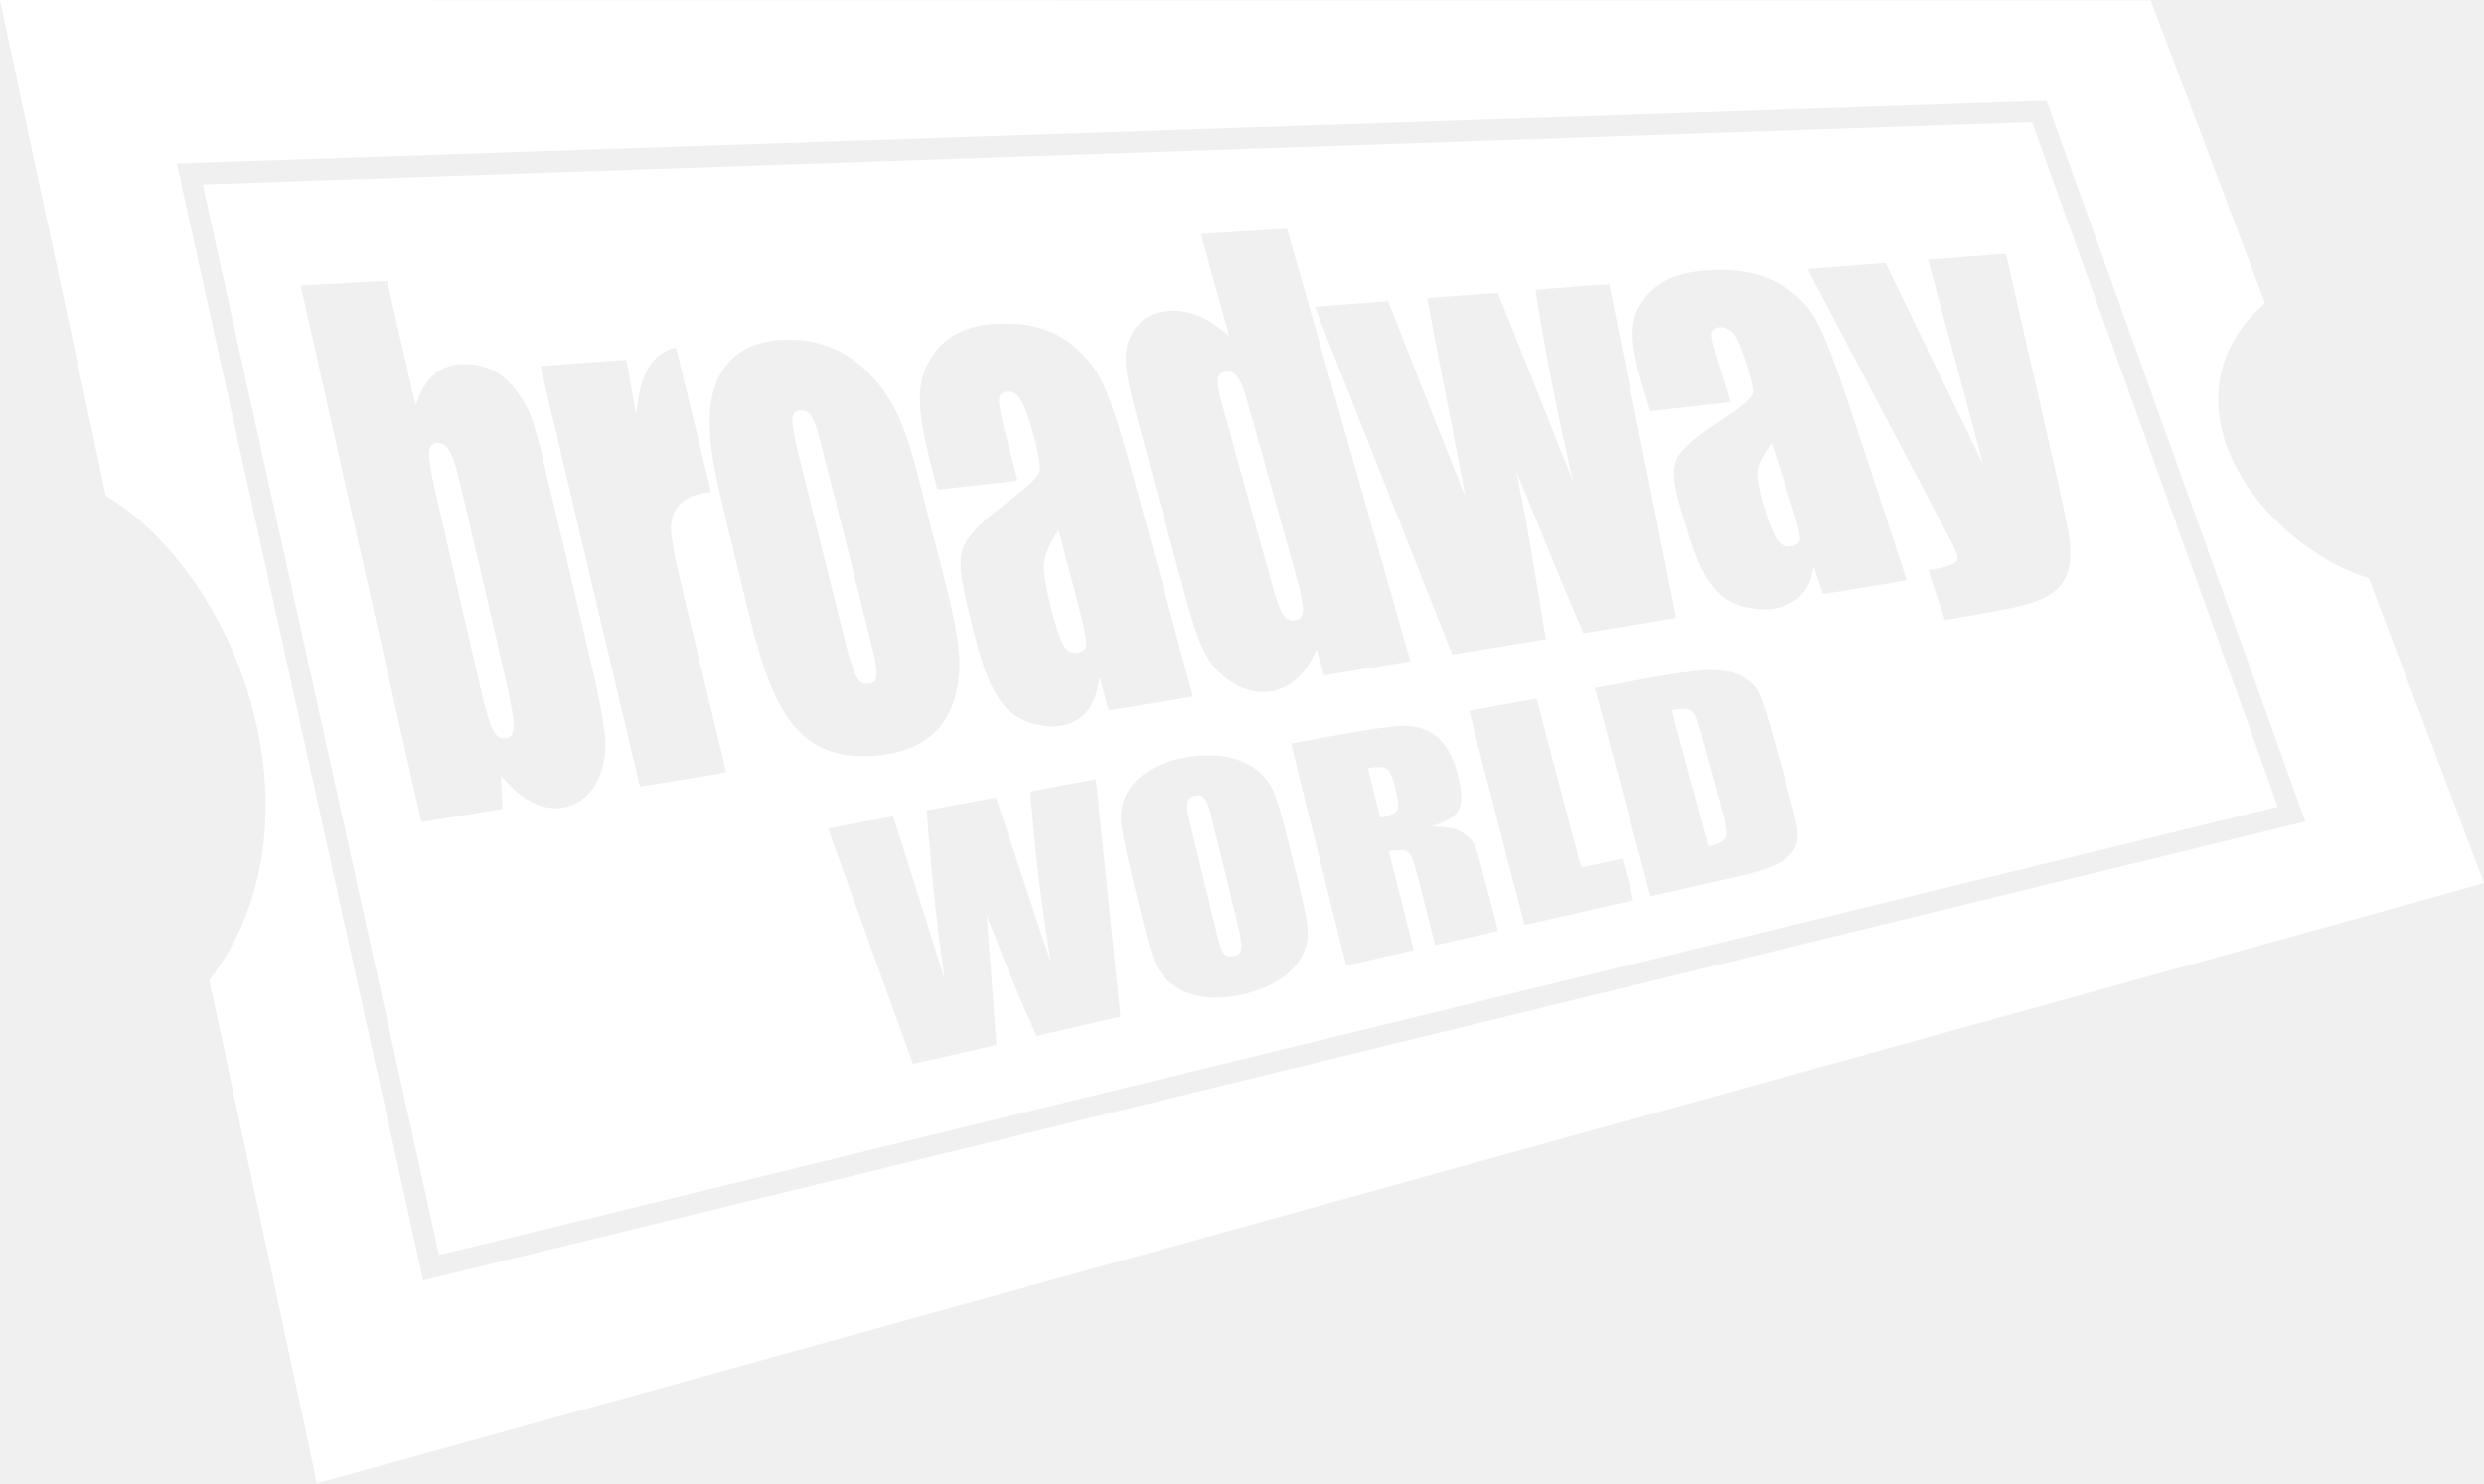
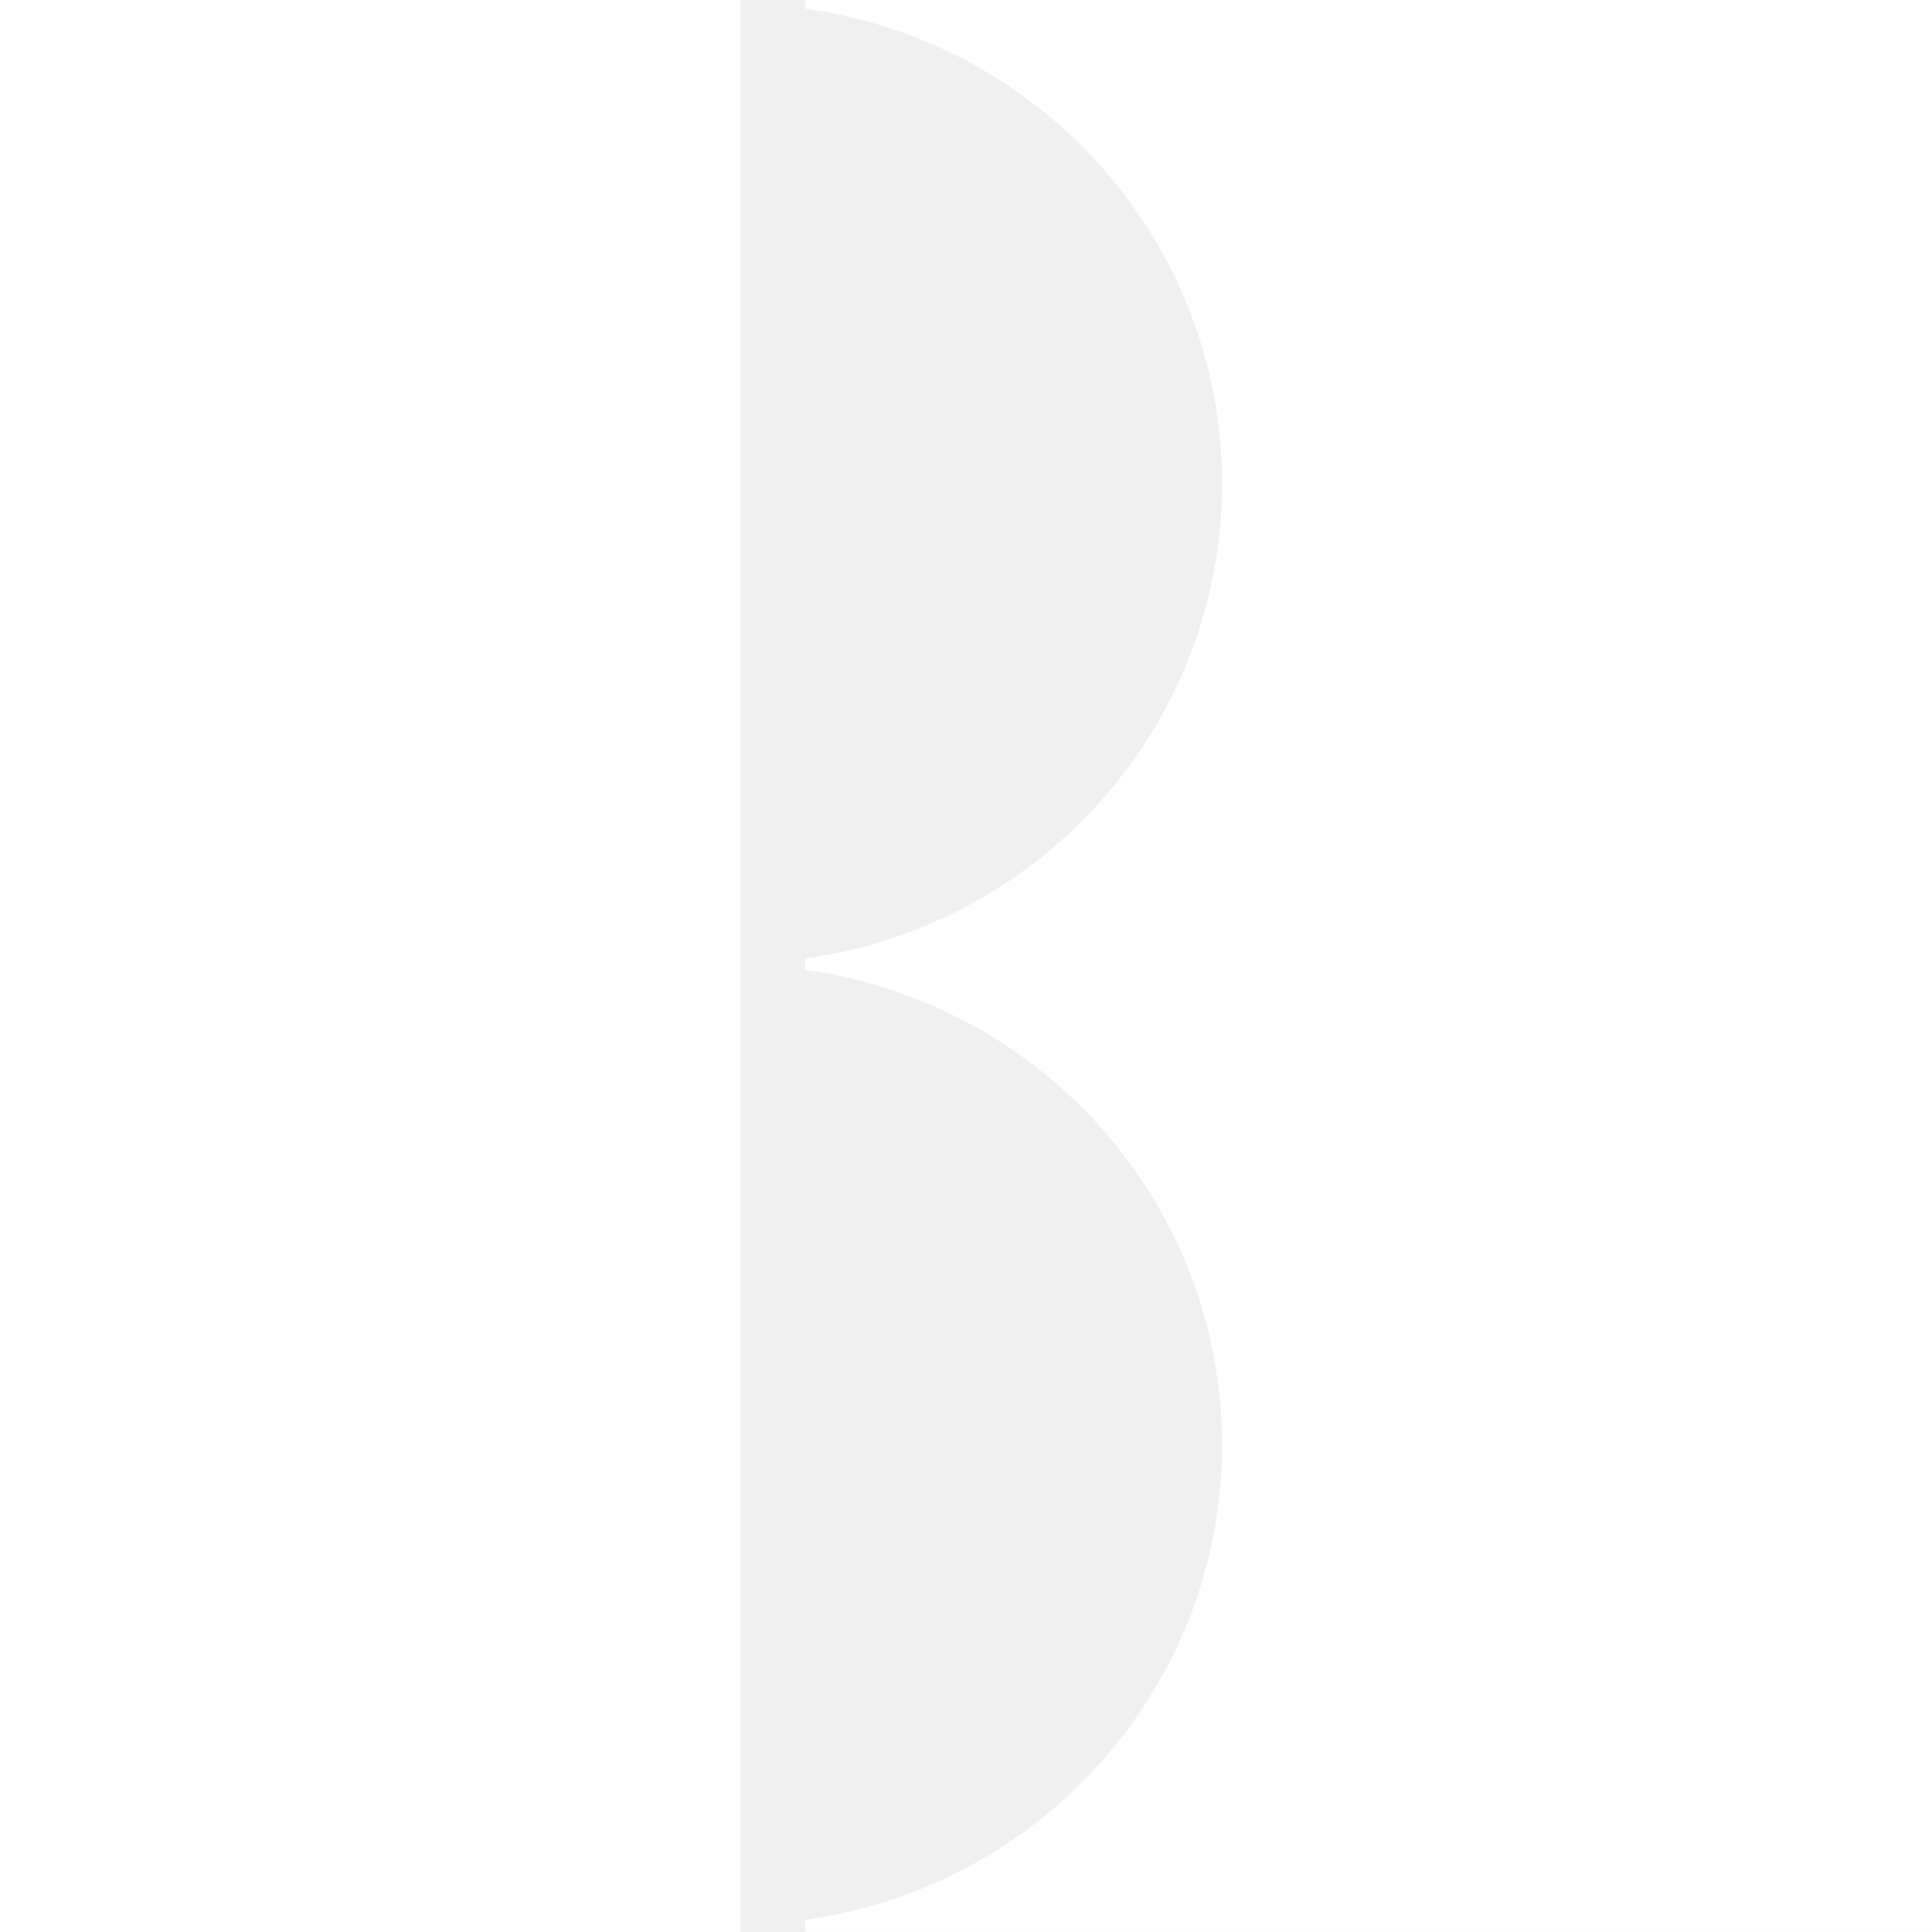
- <svg xmlns="http://www.w3.org/2000/svg" id="svg" version="1.1" width="400.016" height="238.921" viewBox="0 0 400.016 238.921">
-   <defs id="defs242" />
-   <g id="svgg" style="fill:#ffffff" transform="translate(0.015,0.016)">
-     <path id="path0" d="m 0.013,0.148 c 0.026,0.158 16.948,79.387 17.002,79.609 0.017,0.066 0.14,0.176 0.322,0.285 9.57,5.745 18.318,17.88 22.467,31.168 5.383,17.238 3.357,33.923 -5.579,45.948 l -0.536,0.72 8.651,40.502 c 4.757,22.276 8.66,40.512 8.673,40.525 0.013,0.013 7.294,-1.991 16.182,-4.451 8.887,-2.461 69.093,-19.134 133.791,-37.051 64.698,-17.917 135.944,-37.647 158.324,-43.844 22.379,-6.198 40.69,-11.29 40.691,-11.317 0,-0.026 -4.173,-11.095 -9.274,-24.597 l -9.274,-24.548 -0.258,-0.076 c -6.356,-1.859 -13.678,-7.156 -18.19,-13.16 -8.216,-10.932 -7.702,-22.563 1.358,-30.719 l 0.374,-0.336 -9.202,-24.379 -9.202,-24.379 H 256.312 C 206.8,0.048 128.871,0.034 83.137,0.016 L -0.015,-0.016 0.013,0.148 m 329.638,16.318 c 0.465,1.253 41.582,115.852 41.57,115.861 -0.009,0.006 -14.738,3.601 -32.732,7.988 -17.993,4.386 -33.365,8.135 -34.159,8.329 -1.412,0.346 -50.198,12.247 -56.194,13.709 -4.401,1.072 -10.774,2.626 -11.667,2.845 -0.596,0.145 -1.521,0.371 -2.057,0.501 -0.536,0.131 -1.418,0.346 -1.961,0.479 -0.542,0.132 -1.435,0.35 -1.984,0.484 -1.305,0.318 -2.707,0.66 -3.945,0.962 -0.55,0.134 -1.388,0.338 -1.865,0.454 -0.476,0.116 -8.378,2.043 -17.561,4.282 -16.469,4.017 -18.017,4.394 -19.725,4.811 -1.027,0.25 -1.422,0.346 -7.578,1.846 -2.606,0.635 -5.096,1.241 -5.533,1.348 -0.879,0.213 -26.461,6.452 -29.131,7.104 -23.07,5.632 -76.982,18.772 -76.991,18.765 C 68.132,206.228 59.585,167.492 49.144,120.155 38.704,72.818 29.777,32.344 29.306,30.214 c -0.471,-2.13 -0.85,-3.881 -0.842,-3.891 0.007,-0.009 1.86,-0.079 4.117,-0.155 2.257,-0.076 17.018,-0.572 32.803,-1.101 15.784,-0.53 71.955,-2.414 124.825,-4.187 52.87,-1.773 101.962,-3.42 109.093,-3.659 7.132,-0.239 16.647,-0.561 21.145,-0.715 4.499,-0.154 8.389,-0.283 8.645,-0.286 l 0.466,-0.006 0.093,0.252 m -6.654,3.338 c -1.746,0.062 -11.77,0.406 -22.275,0.763 -20.829,0.709 -198.348,6.746 -229.204,7.796 -35.441,1.205 -38.867,1.322 -38.882,1.338 -0.009,0.008 0.698,3.25 1.571,7.204 21.55,97.661 36.466,165.225 36.479,165.238 0.01,0.01 7.02,-1.69 15.58,-3.777 26.934,-6.568 63.585,-15.505 67.09,-16.36 1.852,-0.452 3.714,-0.906 4.137,-1.009 0.424,-0.103 4.765,-1.161 9.647,-2.352 4.882,-1.19 9.234,-2.251 9.67,-2.358 0.437,-0.106 2.71,-0.661 5.052,-1.233 3.965,-0.969 4.899,-1.197 6.976,-1.702 0.91,-0.221 3.34,-0.814 5.34,-1.303 0.755,-0.185 1.87,-0.456 2.478,-0.604 0.609,-0.148 4.614,-1.125 8.901,-2.17 4.287,-1.046 8.281,-2.02 8.876,-2.165 2.862,-0.697 2.999,-0.731 6.664,-1.624 1.032,-0.252 2.331,-0.568 2.887,-0.704 0.555,-0.136 3.673,-0.896 6.928,-1.69 7.789,-1.899 7.754,-1.891 8.756,-2.135 0.476,-0.116 2.652,-0.646 4.835,-1.179 2.183,-0.533 4.402,-1.074 4.932,-1.203 0.529,-0.129 1.449,-0.353 2.044,-0.498 0.596,-0.145 3.183,-0.776 5.75,-1.401 2.567,-0.626 11.237,-2.74 19.268,-4.697 8.032,-1.958 17.525,-4.272 21.097,-5.143 13.38,-3.261 23.345,-5.69 25.139,-6.129 1.019,-0.249 11.335,-2.763 22.925,-5.588 11.59,-2.824 21.09,-5.15 21.112,-5.169 0.021,-0.019 -1.582,-4.547 -3.562,-10.061 -1.98,-5.514 -10.885,-30.317 -19.788,-55.118 l -16.189,-45.092 -0.529,0.006 c -0.291,0.003 -1.958,0.056 -3.705,0.119 M 210.072,46.777 c 1.555,5.457 6.027,21.127 9.937,34.82 3.91,13.694 7.106,24.903 7.103,24.909 -0.006,0.01 -10.266,1.69 -12.005,1.966 -0.41,0.065 -1.003,0.162 -1.317,0.215 -0.314,0.054 -0.577,0.091 -0.583,0.083 -0.007,-0.007 -0.267,-0.923 -0.578,-2.034 -0.311,-1.112 -0.58,-2.049 -0.598,-2.083 -0.02,-0.038 -0.125,0.145 -0.264,0.457 -2.951,6.65 -9.186,8.313 -14.636,3.903 -2.654,-2.147 -4.116,-5.104 -6.076,-12.285 -3.616,-13.246 -8.493,-31.387 -8.828,-32.836 -1.223,-5.283 -1.266,-7.456 -0.192,-9.716 1.22,-2.565 3.2,-3.887 6.145,-4.103 3.18,-0.233 6.237,1.01 9.547,3.883 0.255,0.221 0.552,1.372 -2.084,-8.061 -1.259,-4.502 -2.274,-8.2 -2.257,-8.217 0.031,-0.031 12.828,-0.808 13.495,-0.819 l 0.362,-0.005 2.829,9.923 m 112.949,-5.855 c 0,0.048 0.597,2.661 4.288,18.785 5.86,25.594 6.081,26.665 6.079,29.372 -0.005,4.24 -1.839,6.594 -6.253,8.026 -1.674,0.543 -2.95,0.821 -7.433,1.624 -1.919,0.343 -4.156,0.744 -4.972,0.89 -0.816,0.146 -1.506,0.259 -1.532,0.25 -0.054,-0.018 -2.691,-7.976 -2.66,-8.026 0.011,-0.019 0.134,-0.048 0.274,-0.066 2.053,-0.268 3.872,-0.848 4.206,-1.341 0.458,-0.674 0.231,-1.304 -1.884,-5.233 -0.193,-0.359 -4.259,-8.077 -9.035,-17.152 -4.777,-9.075 -9.66,-18.35 -10.852,-20.613 -1.192,-2.262 -2.152,-4.118 -2.133,-4.124 0.018,-0.005 1.04,-0.087 2.271,-0.18 8.369,-0.637 9.815,-0.749 10.021,-0.773 l 0.231,-0.027 0.566,1.169 c 0.311,0.643 3.844,7.949 7.852,16.235 4.007,8.287 7.292,15.061 7.299,15.054 0.007,-0.007 -0.714,-2.706 -1.603,-5.998 -1.559,-5.776 -6.836,-25.338 -7.133,-26.444 l -0.146,-0.541 0.129,-0.002 c 0.07,-0.002 2.748,-0.205 5.949,-0.452 5.636,-0.435 6.471,-0.491 6.471,-0.433 m -44.767,2.573 c 4.47,0.241 7.788,1.46 10.807,3.97 3.161,2.627 4.487,5.321 8.662,17.606 1.079,3.175 9.334,28.369 9.305,28.399 -0.014,0.014 -2.446,0.42 -5.403,0.904 -2.958,0.483 -5.638,0.924 -5.955,0.978 -1.212,0.209 -2.117,0.337 -2.147,0.304 -0.018,-0.019 -0.353,-1.023 -0.745,-2.232 -0.392,-1.209 -0.727,-2.189 -0.745,-2.178 -0.018,0.011 -0.047,0.145 -0.065,0.298 -0.524,4.428 -4.152,7.064 -9.028,6.56 -5.6,-0.578 -8.379,-3.542 -10.911,-11.634 -2.19,-7 -2.513,-8.393 -2.444,-10.526 0.054,-1.674 0.456,-2.509 1.91,-3.967 1.282,-1.285 2.584,-2.268 6.013,-4.54 3.208,-2.125 4.704,-3.46 4.754,-4.241 0.095,-1.488 -1.874,-7.596 -2.969,-9.207 -0.88,-1.296 -2.536,-1.713 -3.396,-0.854 -0.618,0.618 -0.497,1.184 1.86,8.703 0.504,1.609 0.909,2.932 0.899,2.94 -0.01,0.009 -2.312,0.269 -5.117,0.579 -2.805,0.31 -5.533,0.613 -6.062,0.674 -0.53,0.06 -1.137,0.124 -1.35,0.14 l -0.386,0.031 -0.198,-0.638 c -0.108,-0.35 -0.385,-1.244 -0.615,-1.984 -2.437,-7.857 -2.644,-11.444 -0.831,-14.451 2.263,-3.754 5.938,-5.472 12.088,-5.652 0.238,-0.007 0.595,-0.017 0.794,-0.022 0.198,-0.005 0.772,0.013 1.275,0.04 M 62.738,47.053 c 1.331,5.876 4.163,18.186 4.184,18.186 0.014,0 0.134,-0.297 0.266,-0.66 1.479,-4.054 3.923,-5.956 7.65,-5.951 4.071,0.006 7.147,1.997 9.57,6.197 1.044,1.811 1.495,3.097 2.579,7.366 0.6,2.359 7.54,31.732 8.76,37.07 0.814,3.566 1.314,6.32 1.638,9.021 0.582,4.861 -1.332,9.43 -4.65,11.102 -3.695,1.862 -7.912,0.416 -11.696,-4.008 -0.204,-0.238 -0.378,-0.424 -0.388,-0.414 -0.01,0.01 0.048,1.204 0.128,2.654 0.081,1.45 0.136,2.647 0.122,2.661 -0.013,0.013 -2.314,0.398 -5.113,0.854 -2.798,0.456 -5.723,0.933 -6.499,1.06 -1.029,0.169 -1.419,0.216 -1.444,0.176 -0.019,-0.031 -0.754,-3.256 -1.633,-7.166 -0.88,-3.911 -5.245,-23.327 -9.702,-43.147 -4.456,-19.819 -8.097,-36.04 -8.092,-36.045 0.068,-0.068 13.868,-0.801 13.898,-0.738 0.019,0.041 0.209,0.843 0.422,1.782 m 196.391,-1.279 c 0,0.037 1.982,9.914 6.424,32.013 2.401,11.942 4.35,21.727 4.333,21.744 -0.017,0.017 -2.797,0.481 -6.176,1.031 -3.379,0.549 -6.729,1.095 -7.443,1.214 -0.715,0.119 -1.312,0.2 -1.327,0.182 -0.063,-0.075 -4.904,-11.599 -4.904,-11.673 0,-0.011 -0.754,-1.857 -1.676,-4.102 -0.922,-2.244 -2.237,-5.459 -2.923,-7.143 -0.685,-1.684 -1.253,-3.056 -1.26,-3.049 -0.008,0.007 0.159,0.844 0.37,1.859 0.469,2.259 1.002,5.019 1.418,7.356 0.389,2.181 2.971,17.714 2.949,17.737 -0.009,0.009 -2.808,0.471 -6.219,1.028 -3.411,0.556 -6.794,1.11 -7.517,1.231 -0.723,0.12 -1.322,0.212 -1.331,0.203 -0.008,-0.009 -0.528,-1.316 -1.154,-2.903 -1.164,-2.95 -10.843,-27.432 -17.358,-43.902 -1.994,-5.041 -3.602,-9.171 -3.574,-9.177 0.156,-0.036 11.728,-0.932 11.75,-0.91 0.012,0.012 0.282,0.689 0.602,1.506 2.945,7.535 11.844,30.085 11.864,30.065 0.016,-0.015 -1.775,-9.349 -2.418,-12.607 -1.149,-5.818 -3.784,-19.424 -3.765,-19.442 0.043,-0.043 11.359,-0.888 11.392,-0.851 0.019,0.021 0.342,0.817 0.718,1.77 1.718,4.345 11.512,28.917 11.535,28.939 0.014,0.013 0.012,-0.02 -0.004,-0.072 -0.734,-2.414 -3.18,-13.85 -4.405,-20.592 -0.601,-3.309 -1.805,-10.506 -1.764,-10.548 0.038,-0.04 11.863,-0.943 11.863,-0.907 m -94.443,6.472 c 3.907,0.533 6.786,1.96 9.553,4.736 3.172,3.182 4.427,6.185 8.2,19.612 0.929,3.306 9.623,35.441 9.622,35.567 0,0.042 -1.607,0.322 -5.376,0.939 -2.957,0.484 -5.625,0.92 -5.93,0.971 -1.291,0.213 -2.216,0.352 -2.231,0.334 -0.009,-0.011 -0.338,-1.226 -0.73,-2.701 -0.392,-1.475 -0.719,-2.676 -0.726,-2.669 -0.007,0.007 -0.047,0.251 -0.09,0.541 -0.332,2.271 -1.128,4.149 -2.276,5.37 -2.516,2.674 -7.494,2.767 -11.363,0.212 -2.388,-1.578 -4.338,-5.164 -5.844,-10.749 -3.1,-11.504 -3.455,-14.597 -1.966,-17.129 0.928,-1.579 2.84,-3.455 5.855,-5.747 4.345,-3.303 5.92,-4.823 6.045,-5.832 0.21,-1.697 -1.768,-9.142 -2.977,-11.203 -0.768,-1.309 -2.098,-1.804 -3.079,-1.145 -0.936,0.629 -0.778,1.65 1.72,11.124 0.422,1.6 0.759,2.918 0.749,2.928 -0.01,0.01 -0.771,0.102 -1.692,0.204 -4.552,0.504 -8.753,0.972 -9.66,1.075 -0.958,0.108 -1.564,0.165 -1.564,0.146 0,-0.004 -0.258,-0.991 -0.573,-2.193 -2.636,-10.044 -2.878,-14.13 -1.059,-17.872 1.965,-4.044 5.436,-6.192 10.677,-6.608 1.014,-0.081 3.863,-0.027 4.715,0.089 m -35.346,2.571 c 5.571,0.748 9.942,3.621 13.444,8.835 1.893,2.818 3.169,5.994 4.677,11.643 0.313,1.169 4.842,18.876 5.083,19.87 1.594,6.57 2.124,10.267 1.898,13.23 -0.592,7.758 -4.61,12.123 -12.128,13.176 -1.453,0.204 -1.738,0.223 -3.392,0.222 -8.387,-0.004 -13.138,-4.764 -16.672,-16.703 -0.801,-2.705 -1.013,-3.535 -3.649,-14.303 -3.551,-14.5 -4.038,-16.946 -4.293,-21.547 -0.47,-8.493 3.297,-13.63 10.59,-14.439 0.251,-0.028 0.533,-0.059 0.625,-0.069 0.447,-0.051 3.279,0.013 3.817,0.085 m -20.128,2.616 c 0.192,0.787 0.413,1.702 0.491,2.033 0.078,0.331 1.191,4.909 2.473,10.173 1.583,6.506 2.313,9.582 2.277,9.604 -0.03,0.018 -0.197,0.047 -0.373,0.065 -4.437,0.454 -6.498,2.888 -5.951,7.028 0.392,2.978 0.779,4.683 5.552,24.513 1.774,7.37 3.232,13.441 3.24,13.491 0.013,0.086 -0.36,0.153 -5.519,0.995 -3.043,0.496 -6.165,1.006 -6.938,1.132 -0.773,0.126 -1.419,0.216 -1.436,0.2 -0.016,-0.016 -3.547,-14.921 -7.846,-33.122 -4.299,-18.201 -7.895,-33.422 -7.991,-33.825 -0.097,-0.403 -0.166,-0.741 -0.154,-0.751 0.075,-0.065 13.805,-1.066 13.805,-1.007 0,0.035 0.151,0.87 1.066,5.882 0.576,3.161 0.538,3.021 0.613,2.261 0.517,-5.28 2.173,-8.514 4.966,-9.701 0.347,-0.147 1.158,-0.392 1.323,-0.4 0.031,-10e-4 0.2,0.6 0.402,1.429 m 88.07,2.464 c -1.35,0.208 -1.526,1.171 -0.766,4.207 0.218,0.871 8.307,30.061 8.687,31.349 1.072,3.629 1.873,4.728 3.261,4.473 1.597,-0.294 1.73,-1.318 0.703,-5.435 -0.416,-1.668 -8.328,-30.001 -8.672,-31.054 -0.945,-2.893 -1.739,-3.768 -3.213,-3.54 m -68.511,6.19 c -1.537,0.388 -1.574,1.425 -0.247,6.874 0.855,3.508 7.742,31.12 7.975,31.97 1.136,4.153 1.777,5.226 3.121,5.218 1.636,-0.01 1.881,-1.123 1.062,-4.833 -0.505,-2.289 -8.303,-33.303 -8.837,-35.145 -0.802,-2.768 -1.321,-3.703 -2.225,-4.009 -0.188,-0.064 -0.71,-0.11 -0.849,-0.075 m -58.757,5.342 c -1.225,0.376 -1.232,1.724 -0.036,7.209 0.426,1.955 7.354,32.142 7.702,33.558 1.378,5.616 2.123,6.95 3.736,6.69 1.641,-0.265 1.693,-1.775 0.279,-8.157 -1.946,-8.786 -7.749,-33.624 -8.252,-35.325 -0.982,-3.319 -1.942,-4.432 -3.429,-3.975 m 214.888,0.489 c -1.508,2.147 -2.044,3.539 -1.911,4.964 0.263,2.821 2.239,8.941 3.322,10.288 0.731,0.908 1.971,1.141 2.947,0.552 0.985,-0.594 0.887,-1.23 -1.197,-7.76 -0.57,-1.787 -1.418,-4.444 -1.885,-5.906 -0.466,-1.462 -0.862,-2.658 -0.88,-2.658 -0.017,0 -0.196,0.234 -0.396,0.52 M 170.116,85.866 c -1.444,2.344 -2.036,3.958 -2.026,5.522 0.018,2.938 2.128,11.051 3.326,12.789 0.694,1.007 1.965,1.301 2.891,0.669 1.001,-0.684 0.904,-1.401 -1.343,-9.946 -0.48,-1.826 -1.23,-4.683 -1.666,-6.351 -0.436,-1.667 -0.809,-3.069 -0.828,-3.116 -0.027,-0.066 -0.107,0.032 -0.354,0.433 m 106.773,22.098 c 2.264,0.224 3.854,0.876 5.159,2.115 1.443,1.37 1.572,1.728 4.865,13.541 2.251,8.076 2.578,9.474 2.573,10.987 -0.01,2.639 -1.892,4.366 -6.181,5.667 -1.313,0.398 -3.243,0.862 -9.093,2.187 -2.937,0.666 -6.033,1.367 -6.88,1.56 -1.367,0.311 -1.543,0.341 -1.575,0.272 -0.039,-0.084 -0.412,-1.481 -5.016,-18.77 -1.631,-6.126 -3.18,-11.938 -3.441,-12.917 -0.261,-0.978 -0.469,-1.784 -0.464,-1.789 0.018,-0.018 8.238,-1.535 9.726,-1.794 3.214,-0.561 5.892,-0.927 7.867,-1.076 0.517,-0.038 2.003,-0.029 2.46,0.017 m -29.369,4.918 c 0.052,0.192 1.661,6.308 3.578,13.591 3.182,12.096 3.492,13.243 3.58,13.242 0.054,-0.001 1.548,-0.323 3.321,-0.717 1.835,-0.407 3.235,-0.695 3.251,-0.67 0.059,0.095 1.783,6.642 1.755,6.669 -0.015,0.016 -3.292,0.77 -7.28,1.675 -3.989,0.906 -7.923,1.799 -8.742,1.986 -0.82,0.187 -1.495,0.334 -1.501,0.329 -0.011,-0.012 -0.632,-2.403 -2.063,-7.948 -0.465,-1.799 -0.929,-3.596 -1.032,-3.993 -0.103,-0.397 -0.989,-3.829 -1.969,-7.626 -0.98,-3.797 -2.246,-8.701 -2.814,-10.897 -0.567,-2.196 -1.022,-4.002 -1.012,-4.013 0.024,-0.024 10.593,-1.967 10.732,-1.973 0.088,-0.003 0.117,0.047 0.196,0.345 m 23.034,1.335 c -0.334,0.035 -1.333,0.189 -1.352,0.209 -0.004,0.004 1.328,4.929 2.959,10.944 l 2.965,10.936 0.168,-0.031 c 1.17,-0.218 2.376,-0.84 2.605,-1.344 0.194,-0.428 0.098,-1.538 -0.272,-3.129 -0.355,-1.53 -3.89,-14.466 -4.266,-15.612 -0.575,-1.753 -1.135,-2.146 -2.807,-1.973 m -43.491,2.744 c 4.195,0.396 6.736,3.225 7.906,8.803 0.898,4.281 0.128,5.754 -3.703,7.081 l -0.739,0.256 0.697,0.034 c 2.48,0.121 3.552,0.412 4.715,1.28 1.203,0.898 1.469,1.327 2.094,3.382 0.35,1.154 3.216,12.112 3.178,12.154 -0.005,0.006 -1.578,0.368 -3.495,0.805 -1.916,0.436 -4.188,0.955 -5.048,1.152 -0.859,0.197 -1.567,0.354 -1.572,0.349 -0.009,-0.009 -0.671,-2.609 -2.064,-8.115 -1.213,-4.789 -1.324,-5.182 -1.71,-6.011 -0.404,-0.867 -0.723,-1.123 -1.491,-1.197 -0.54,-0.053 -2.077,0.085 -2.187,0.195 -0.007,0.007 0.891,3.585 1.995,7.952 1.105,4.366 2.004,7.944 1.999,7.952 -0.008,0.011 -1.648,0.387 -9.439,2.161 -0.773,0.176 -1.415,0.311 -1.425,0.3 -0.01,-0.012 -0.378,-1.472 -0.817,-3.245 -0.439,-1.773 -1.633,-6.579 -2.654,-10.681 -1.021,-4.101 -2.658,-10.679 -3.638,-14.618 -0.98,-3.938 -1.775,-7.168 -1.765,-7.178 0.027,-0.027 9.084,-1.674 10.551,-1.919 4.577,-0.763 7.151,-1.03 8.612,-0.892 m -30.73,4.787 c 3.538,0.369 6.407,1.96 8.067,4.473 0.948,1.436 1.574,3.423 3.441,10.921 2.869,11.524 3.094,12.919 2.456,15.193 -1.11,3.953 -4.96,6.792 -10.802,7.968 -4.928,0.991 -9.032,0.087 -11.686,-2.575 -1.842,-1.848 -2.335,-3.243 -4.817,-13.634 -2.729,-11.422 -2.894,-12.625 -2.071,-15.084 1.37,-4.093 5.947,-6.807 12.319,-7.305 0.623,-0.048 2.46,-0.023 3.093,0.043 m 25.005,1.837 c -0.285,0.027 -1.042,0.149 -1.065,0.172 -0.017,0.018 1.951,7.875 1.983,7.917 0.022,0.028 0.693,-0.133 1.198,-0.288 1.926,-0.59 2.05,-1.056 1.195,-4.492 -0.752,-3.015 -1.24,-3.504 -3.311,-3.309 m -44.865,2 c 0,0.07 0.465,4.557 2.505,24.177 0.799,7.681 1.439,13.979 1.423,13.995 -0.016,0.016 -2.156,0.513 -4.757,1.104 -7.495,1.703 -8.571,1.948 -8.657,1.972 -0.059,0.016 -0.107,-0.035 -0.174,-0.184 -2.675,-5.947 -4.888,-11.28 -7.323,-17.647 -0.575,-1.503 -0.654,-1.669 -0.606,-1.275 0.048,0.401 1.577,20.576 1.56,20.587 -0.009,0.006 -1.715,0.396 -3.793,0.866 -2.077,0.47 -5.095,1.157 -6.707,1.525 -1.612,0.368 -2.935,0.664 -2.94,0.657 -0.048,-0.063 -13.692,-37.911 -13.673,-37.93 0.027,-0.027 10.485,-1.949 10.503,-1.931 0.006,0.007 0.296,0.921 0.645,2.033 0.559,1.78 7.425,23.55 7.564,23.983 0.113,0.353 0.082,0.019 -0.126,-1.351 -0.946,-6.241 -1.763,-13.772 -2.53,-23.306 -0.102,-1.27 -0.171,-2.323 -0.153,-2.339 0.018,-0.017 2.49,-0.479 5.493,-1.027 3.003,-0.548 5.505,-1.007 5.56,-1.019 0.092,-0.021 0.165,0.175 0.978,2.638 4.055,12.275 7.865,23.742 7.901,23.781 0.027,0.028 0.034,-0.009 0.018,-0.096 -0.531,-2.897 -1.621,-10.699 -2.185,-15.635 -0.477,-4.183 -1.142,-11.603 -1.048,-11.697 0.03,-0.03 10.246,-1.926 10.438,-1.938 0.047,-0.003 0.084,0.023 0.084,0.057 m 15.885,2.607 c -1.228,0.279 -1.446,1.05 -0.965,3.417 0.126,0.623 4.342,17.995 4.658,19.197 0.717,2.724 1.039,3.225 2.073,3.222 1.835,-0.006 2.117,-0.896 1.365,-4.305 -0.198,-0.897 -4.382,-18.048 -4.593,-18.829 -0.657,-2.424 -1.203,-3.005 -2.538,-2.702" stroke="none" fill="#000000" fill-rule="evenodd" style="fill:#ffffff" />
+ <svg xmlns="http://www.w3.org/2000/svg" id="logosandtypes_com" data-name="logosandtypes com" viewBox="0 0 123.62 123.62" version="1.1" width="123.62" height="123.62">
+   <defs id="defs1">
+     <style id="style1">
+       .cls-1 {
+         fill: none;
+       }
+     </style>
+   </defs>
+   <g id="Layer_3" data-name="Layer 3" transform="translate(-14.19,-14.66)">
+     <g id="Layer_2" data-name="Layer 2">
+       <path id="Layer_3-2" data-name="Layer 3" class="cls-1" d="M 0,0 H 150 V 150 H 0 Z" />
+     </g>
  </g>
+   <path d="M 51.51,1.5258789e-7 V 0.55 C 66.81,2.67 78.19,15.64 78.19,30.94 c 0,15.31 -11.38,28.27 -26.68,30.39 v 0.73 c 15.3,2.12 26.68,15.09 26.68,30.39 0,15.31 -11.38,28.27 -26.68,30.39 v 0.77 h 72.11 V 0.01 H 51.51 Z" id="path1" style="fill:#ffffff;fill-opacity:1" />
+   <rect x="0" y="0" width="47.39" height="123.62" id="rect1" style="fill:#ffffff;fill-opacity:1" />
</svg>
